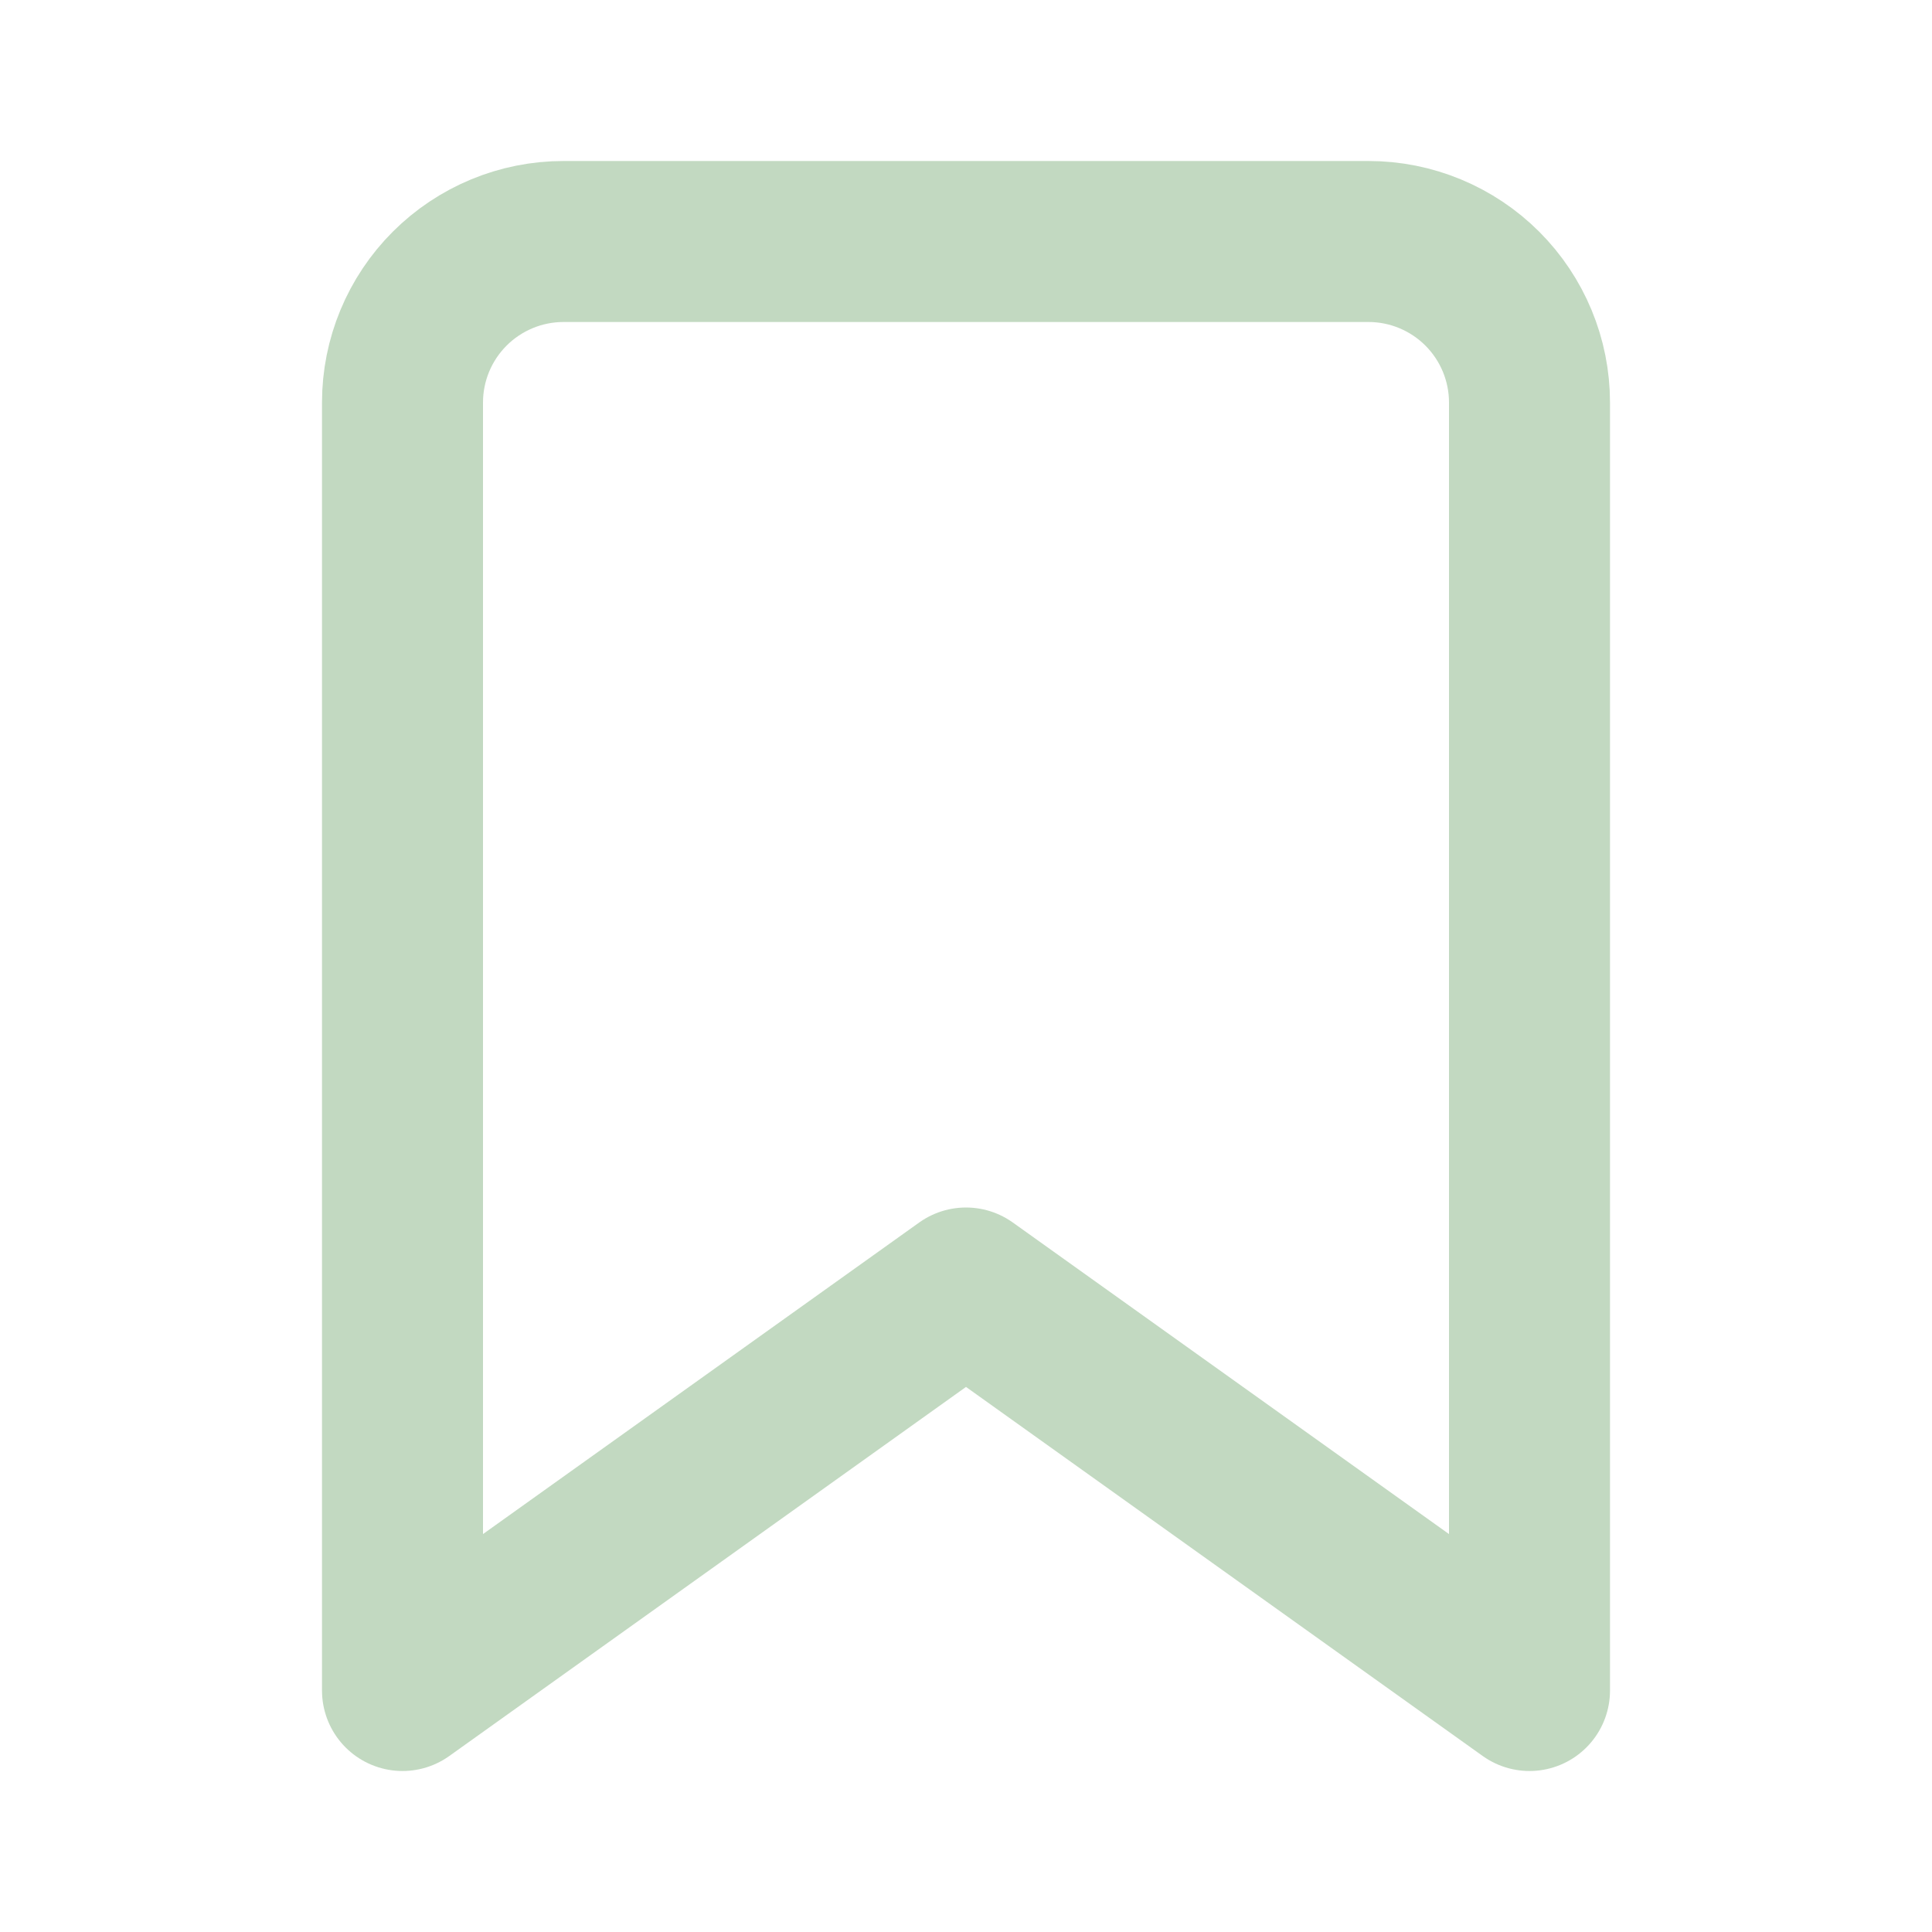
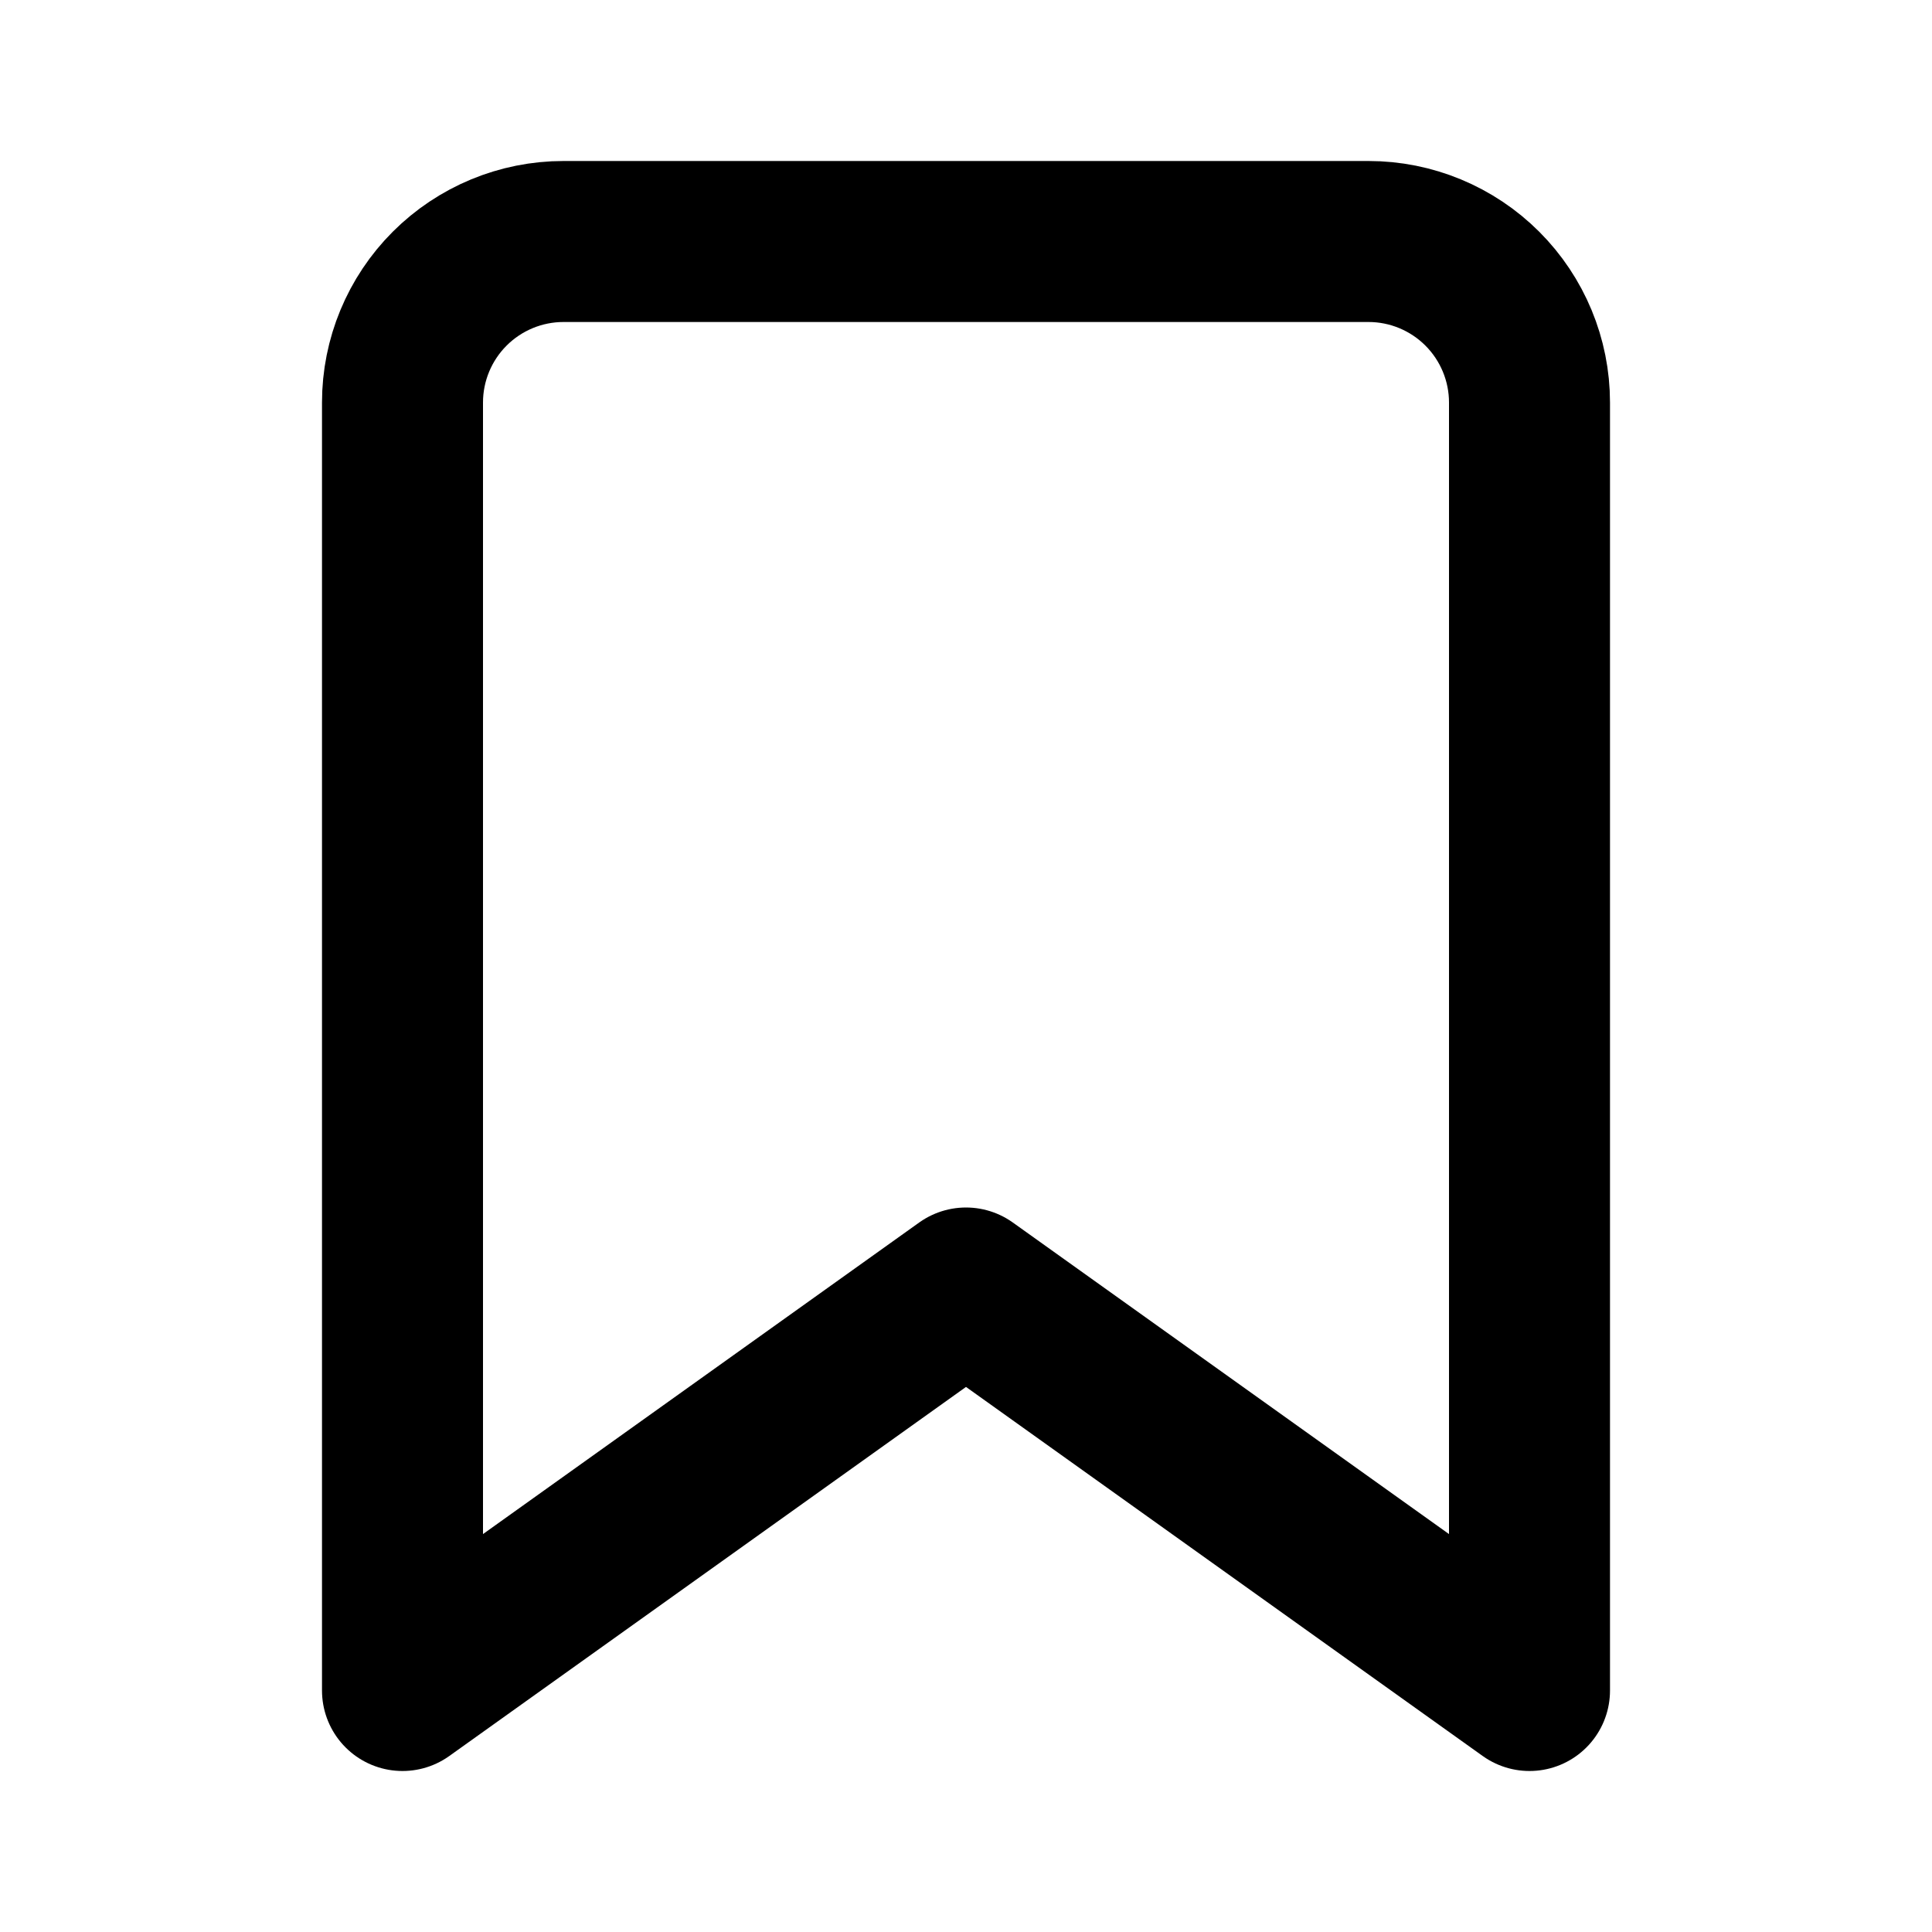
<svg xmlns="http://www.w3.org/2000/svg" width="24" height="24" viewBox="0 0 24 24" fill="none">
-   <path d="M19 21L12 16L5 21V5C5 4.47 5.211 3.961 5.586 3.586C5.961 3.211 6.47 3 7 3H17C17.53 3 18.039 3.211 18.414 3.586C18.789 3.961 19 4.47 19 5V21Z" stroke="#C2D9C1" stroke-width="2" stroke-linecap="round" stroke-linejoin="round" />
+   <path d="M19 21L12 16L5 21V5C5 4.47 5.211 3.961 5.586 3.586C5.961 3.211 6.47 3 7 3H17C17.53 3 18.039 3.211 18.414 3.586C18.789 3.961 19 4.47 19 5V21Z" stroke="currentColor" stroke-width="2" stroke-linecap="round" stroke-linejoin="round" />
</svg>
